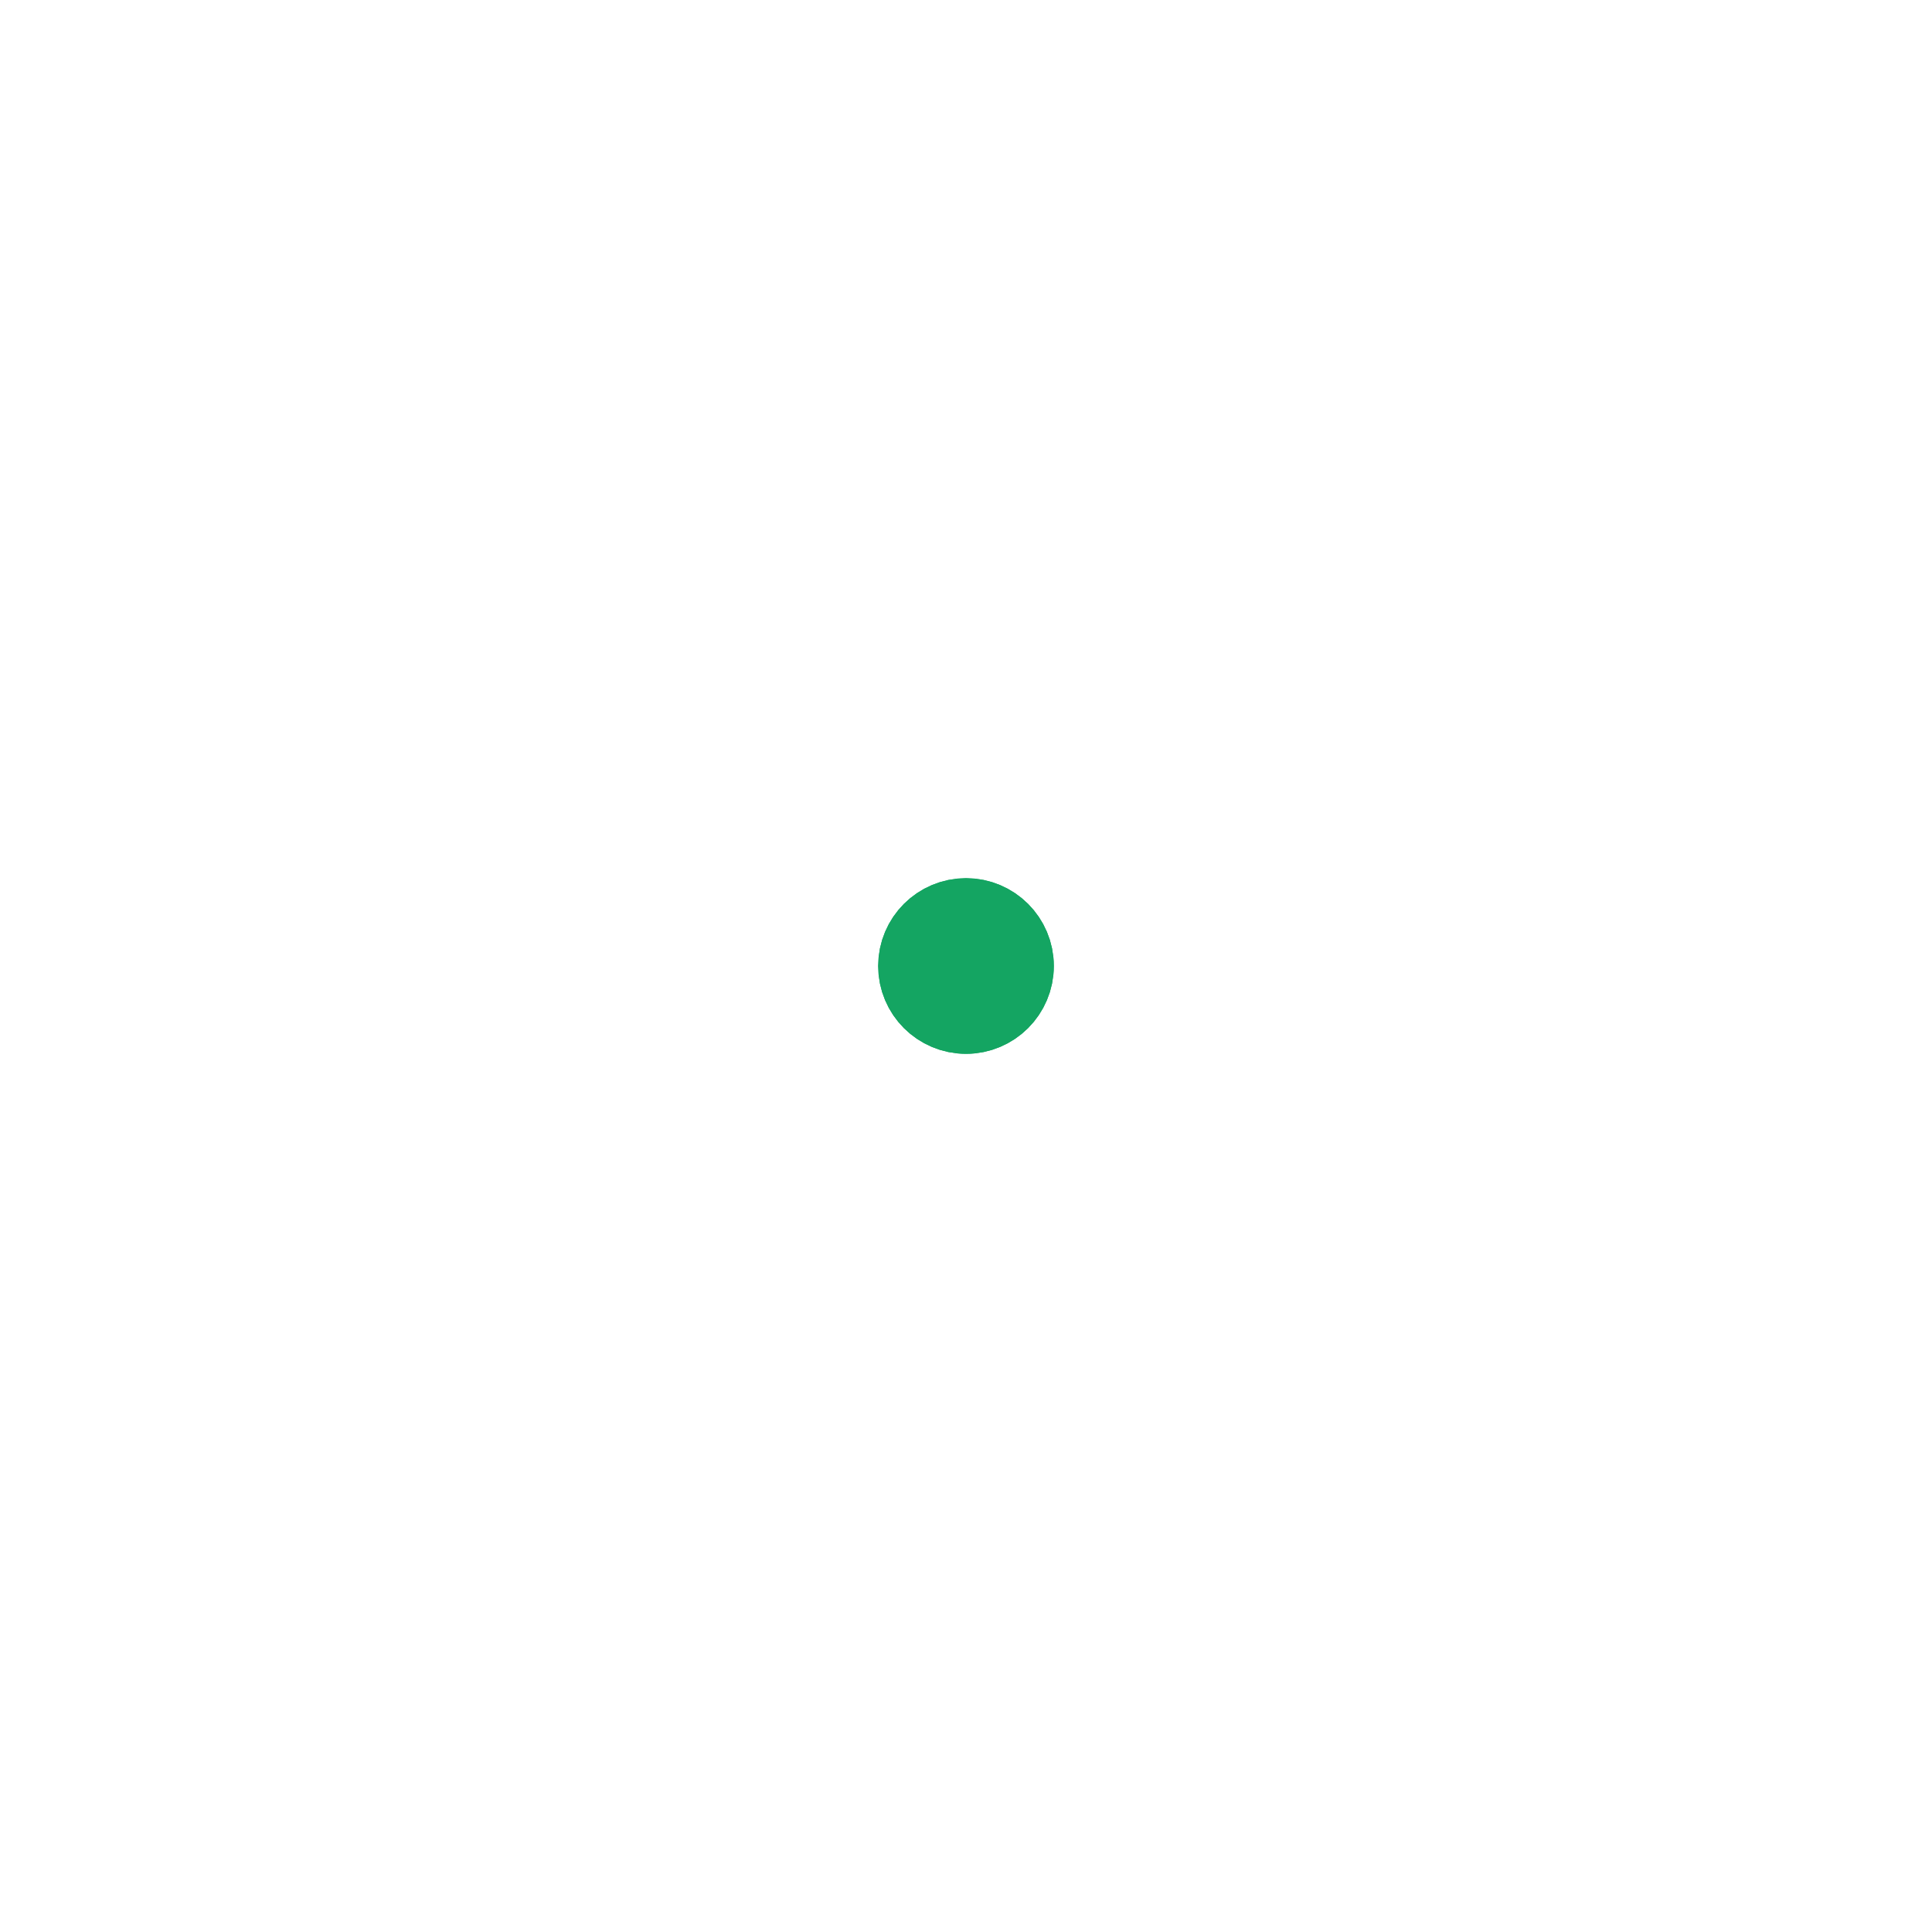
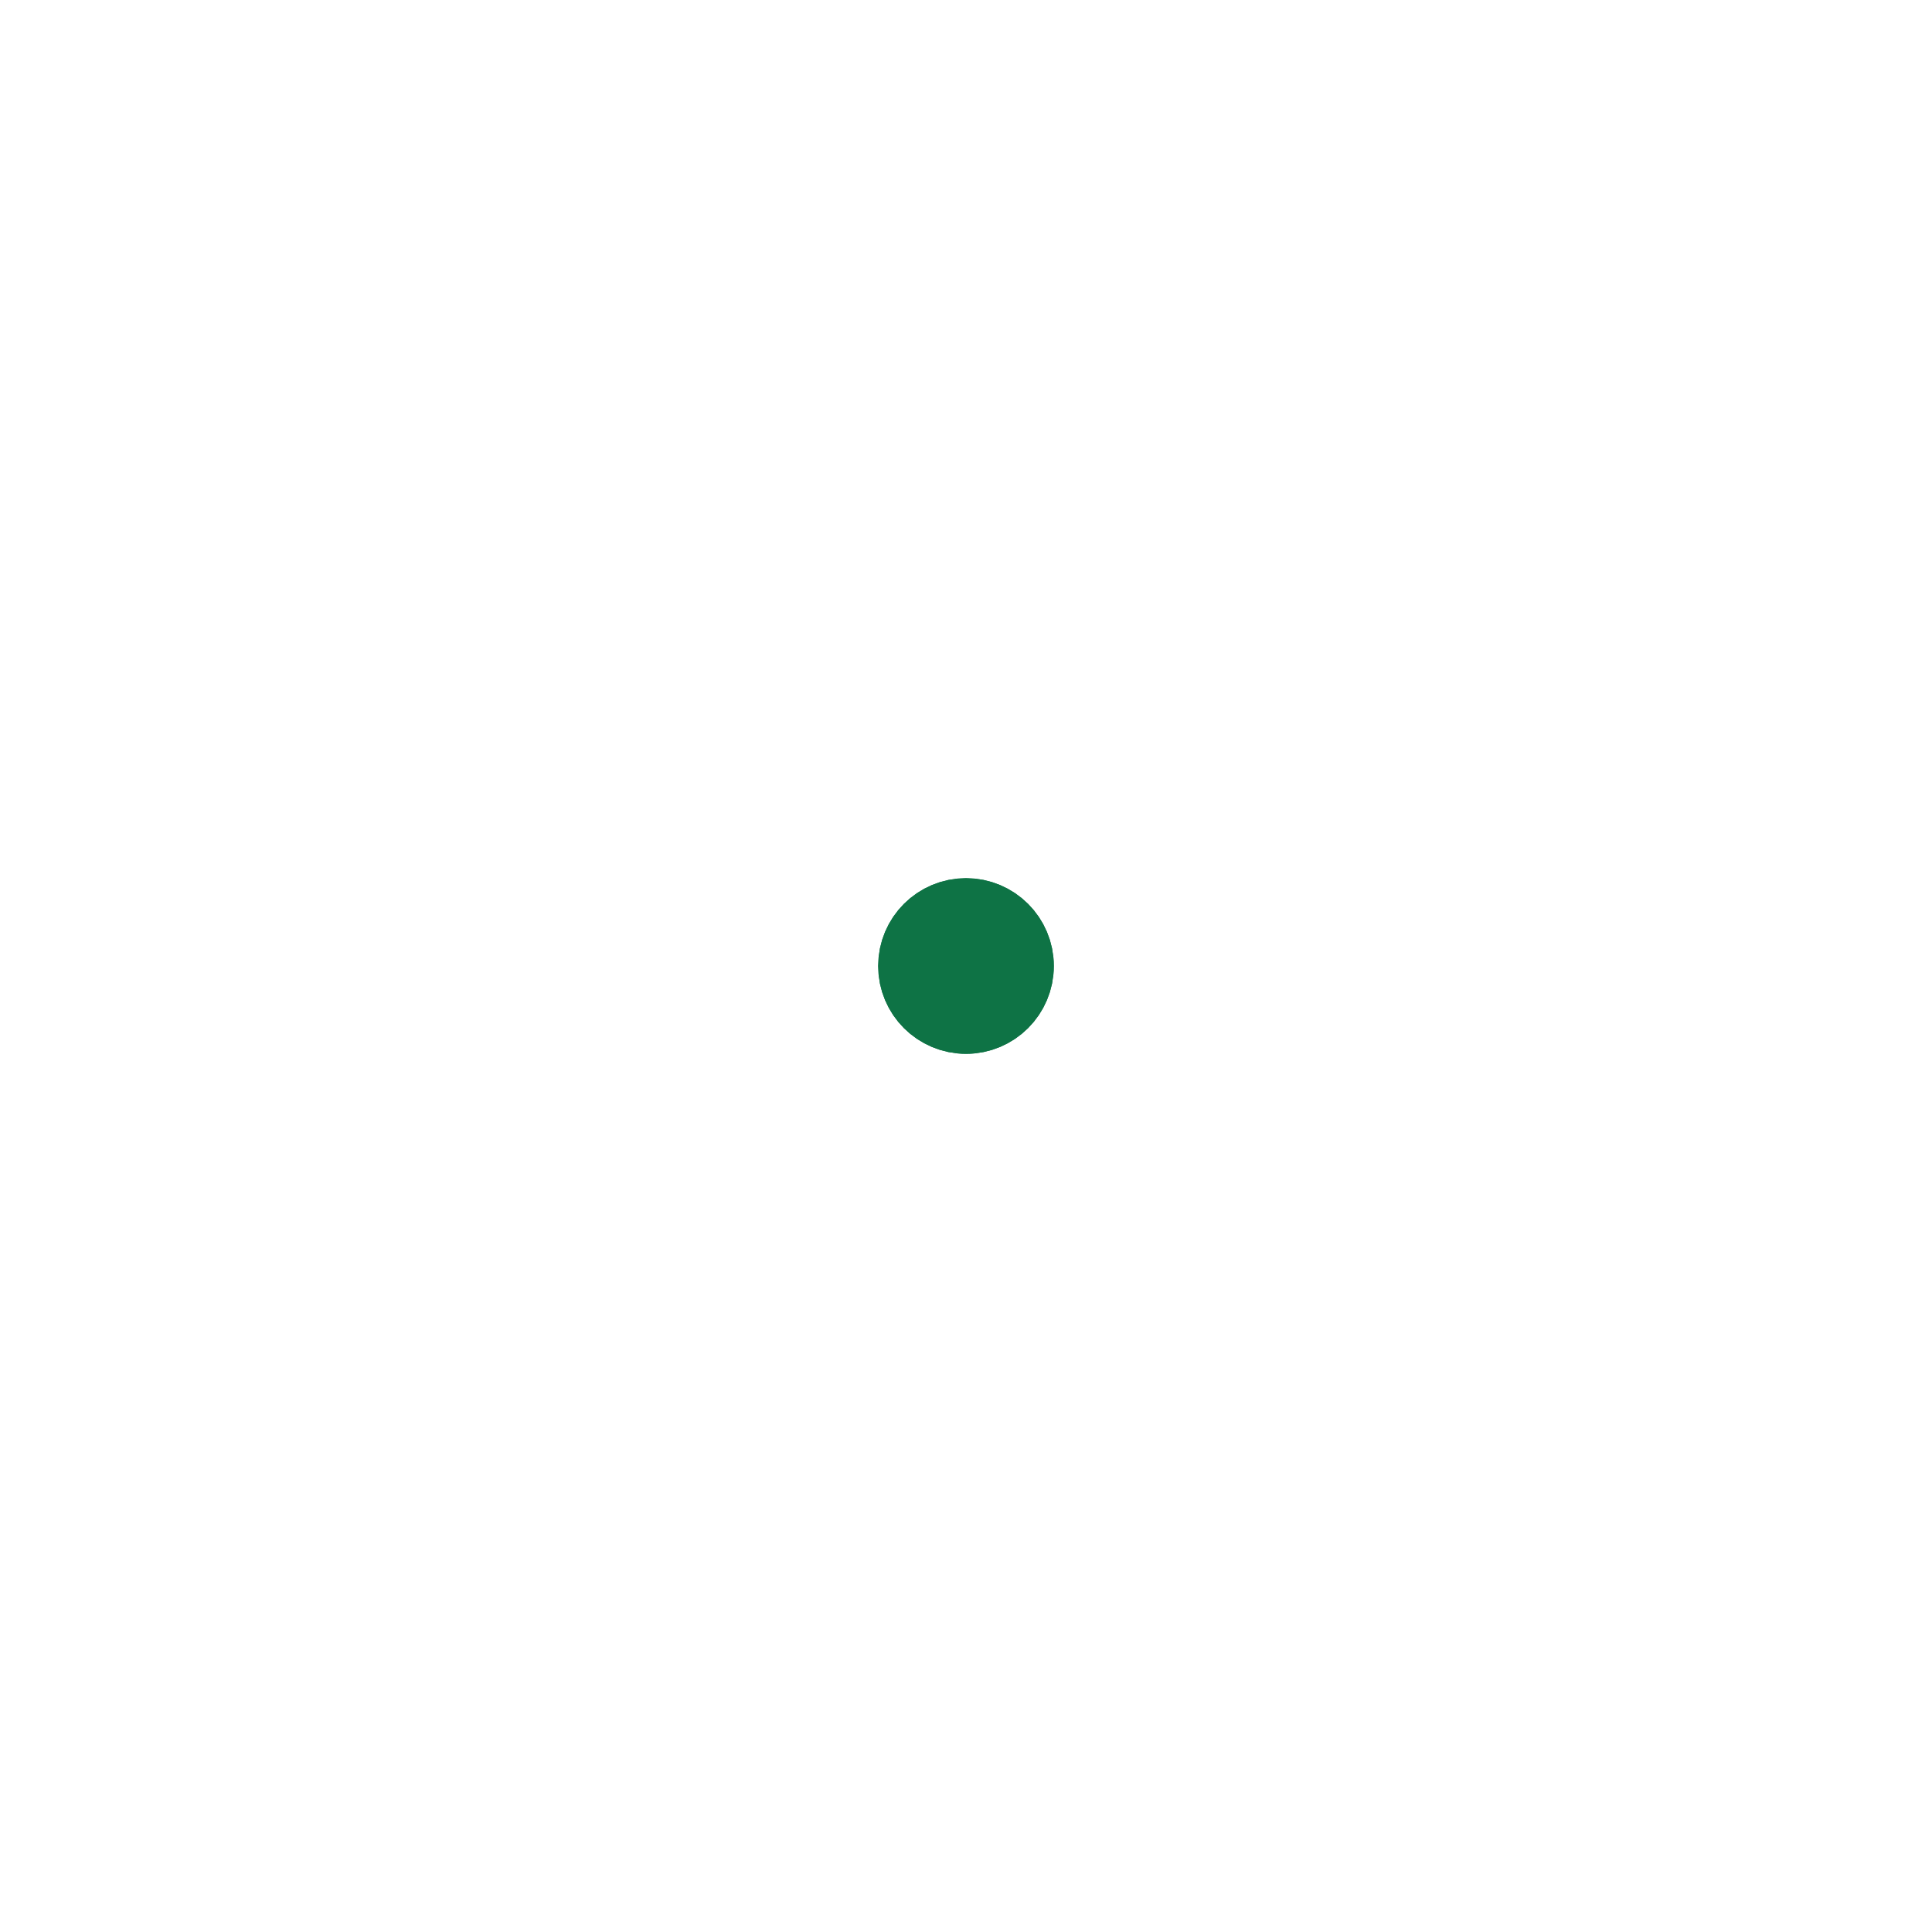
- <svg xmlns="http://www.w3.org/2000/svg" fill="#14A562" width="44" height="44" viewBox="0 0 44 44" stroke="#14A562">
+ <svg xmlns="http://www.w3.org/2000/svg" fill="#0e7345" width="44" height="44" viewBox="0 0 44 44" stroke="#0e7345">
  <g fill="none" fill-rule="evenodd" stroke-width="2">
    <circle cx="22" cy="22" r="1">
      <animate attributeName="r" begin="0s" dur="1.8s" values="1; 20" calcMode="spline" keyTimes="0; 1" keySplines="0.165, 0.84, 0.44, 1" repeatCount="indefinite" />
      <animate attributeName="stroke-opacity" begin="0s" dur="1.8s" values="1; 0" calcMode="spline" keyTimes="0; 1" keySplines="0.3, 0.61, 0.355, 1" repeatCount="indefinite" />
    </circle>
    <circle cx="22" cy="22" r="1">
      <animate attributeName="r" begin="-0.9s" dur="1.8s" values="1; 20" calcMode="spline" keyTimes="0; 1" keySplines="0.165, 0.84, 0.44, 1" repeatCount="indefinite" />
      <animate attributeName="stroke-opacity" begin="-0.9s" dur="1.8s" values="1; 0" calcMode="spline" keyTimes="0; 1" keySplines="0.3, 0.61, 0.355, 1" repeatCount="indefinite" />
    </circle>
  </g>
</svg>
